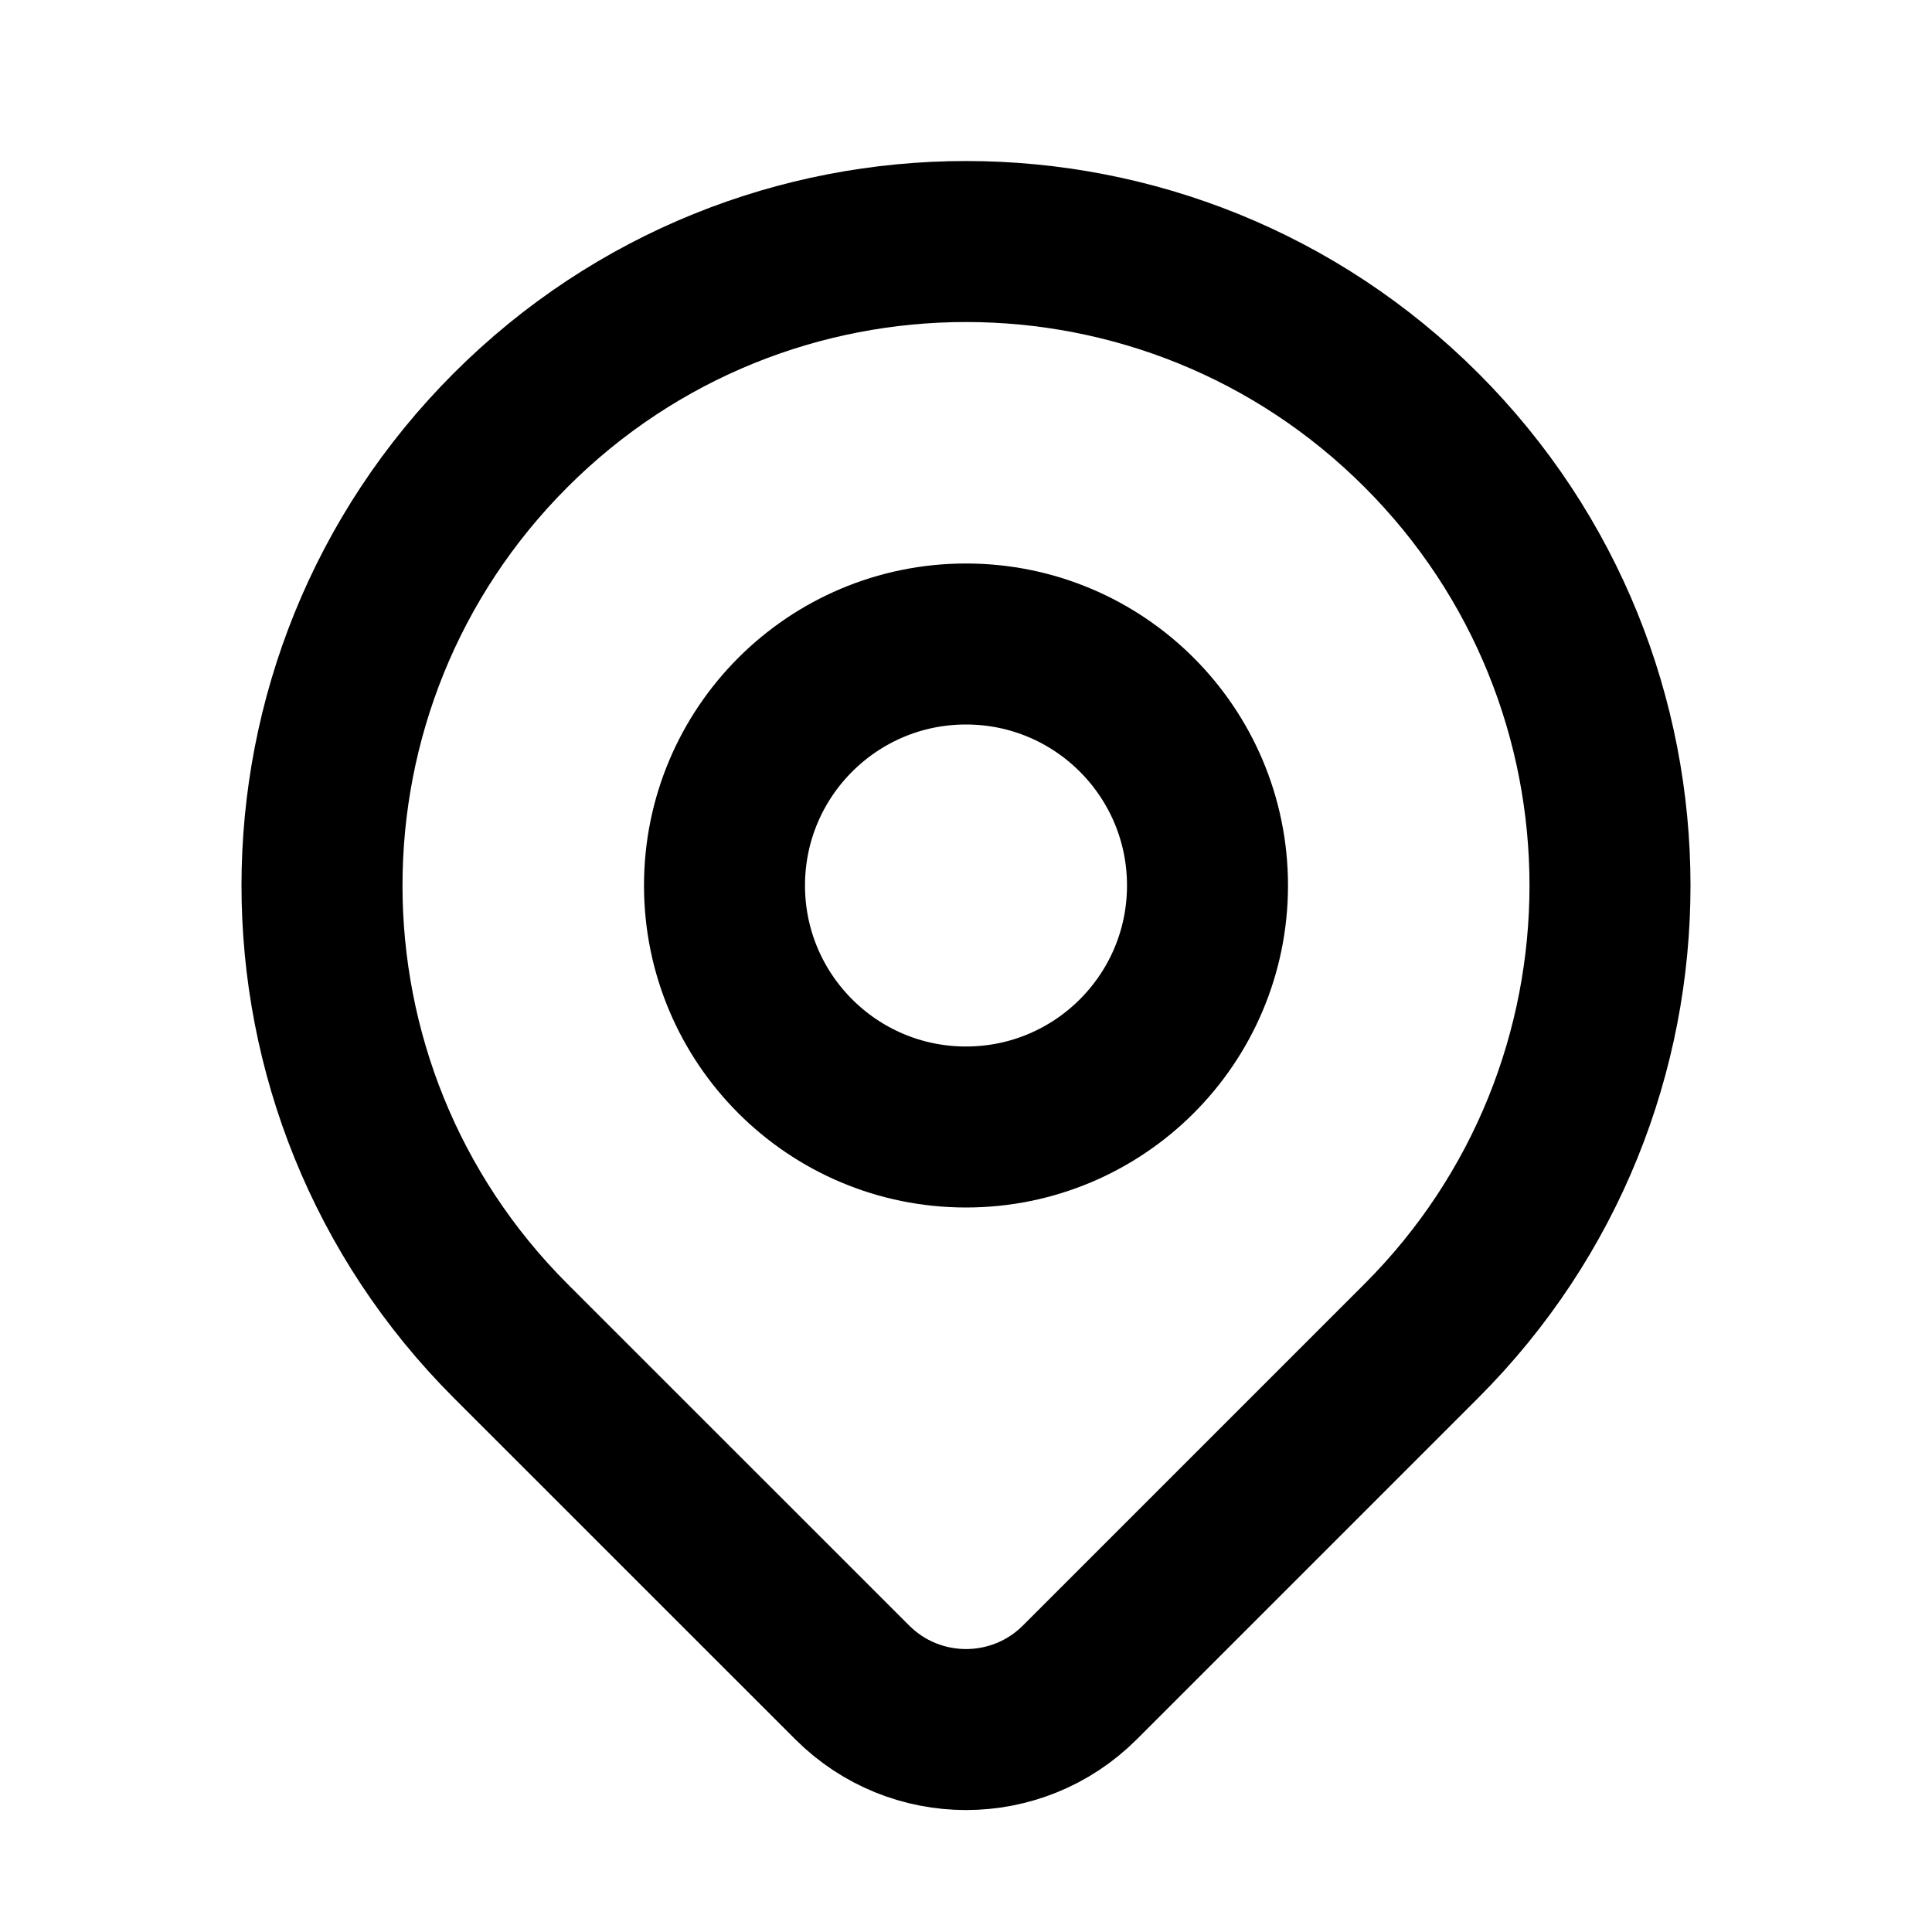
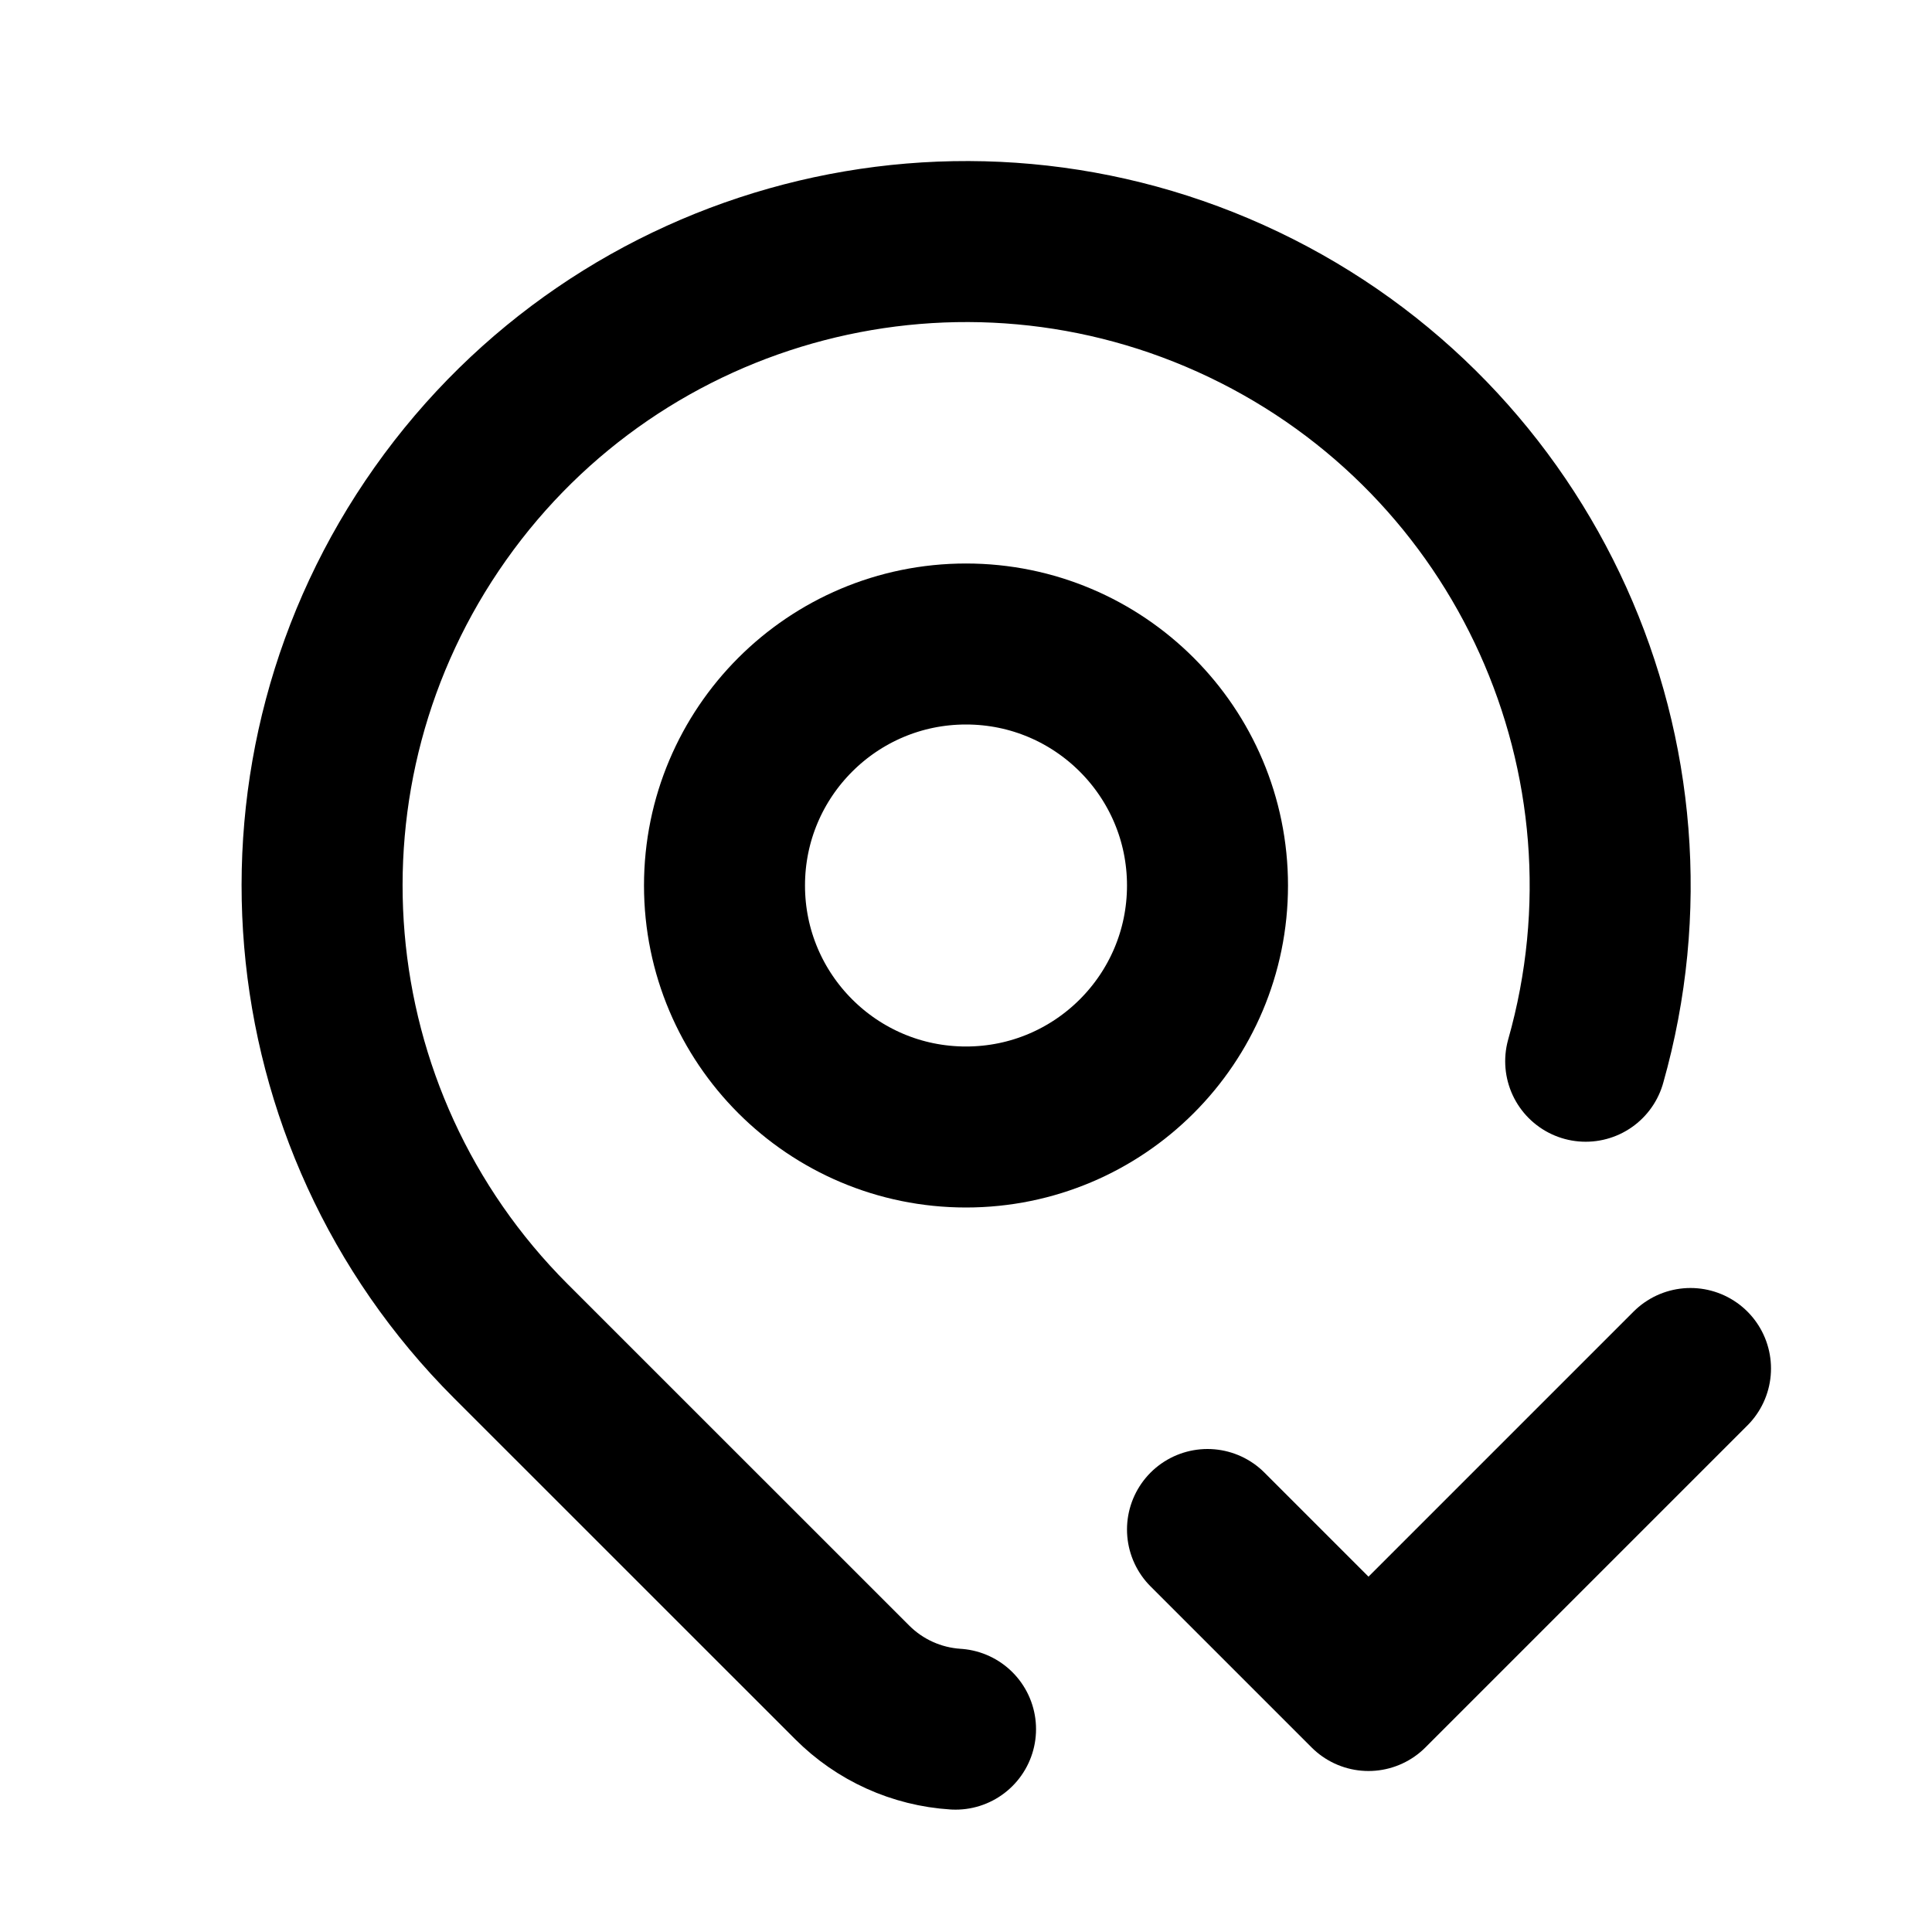
<svg xmlns="http://www.w3.org/2000/svg" width="24" height="24" viewBox="0 0 24 24" fill="none" stroke="currentColor" stroke-width="2" stroke-linecap="round" stroke-linejoin="round">
-   <path d="M9 11a3 3 0 1 0 6 0a3 3 0 1 0 -6 0" />
-   <path d="M17.657 16.657l-4.243 4.243a2 2 0 0 1 -2.827 0l-4.244 -4.243a8 8 0 1 1 11.314 0" />
+   <path d="M9 11a3 3 0 1 0 6 0a3 3 0 0 0 -6 0" />
+   <path d="M11.87 21.48a1.992 1.992 0 0 1 -1.283 -.58l-4.244 -4.243a8 8 0 1 1 13.355 -3.474" />
+   <path d="M15 19l2 2l4 -4" />
</svg>
